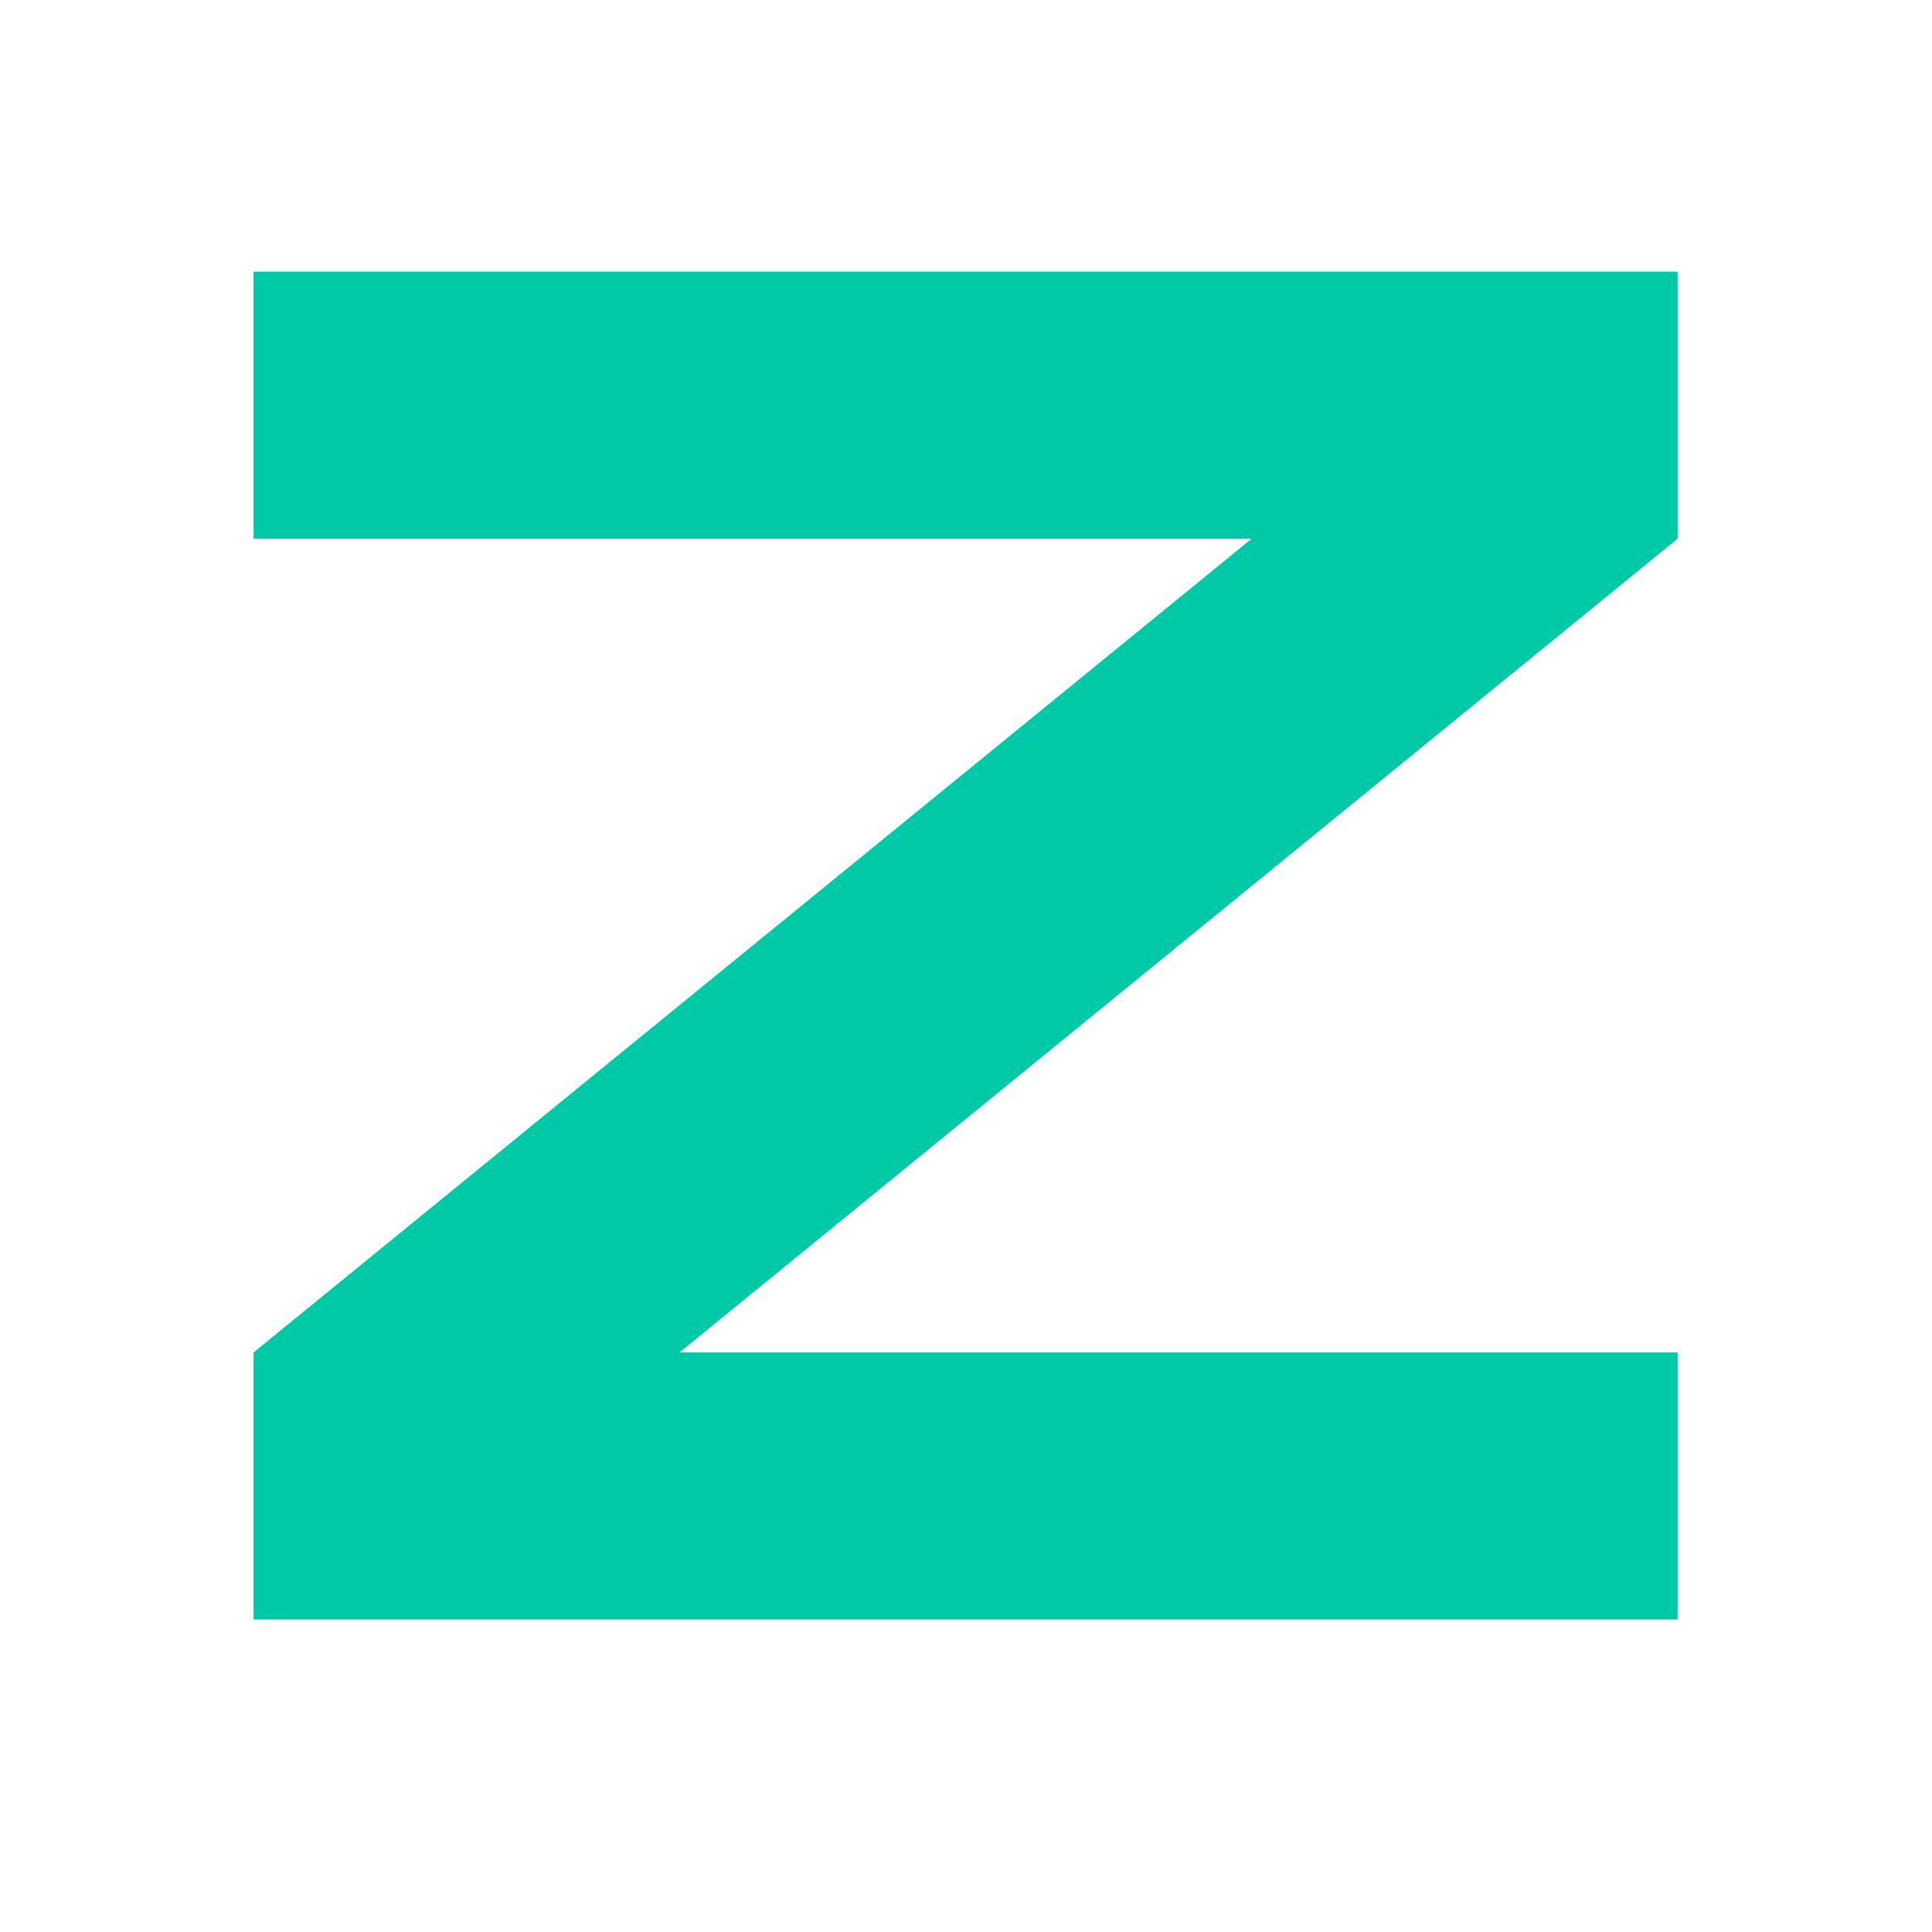
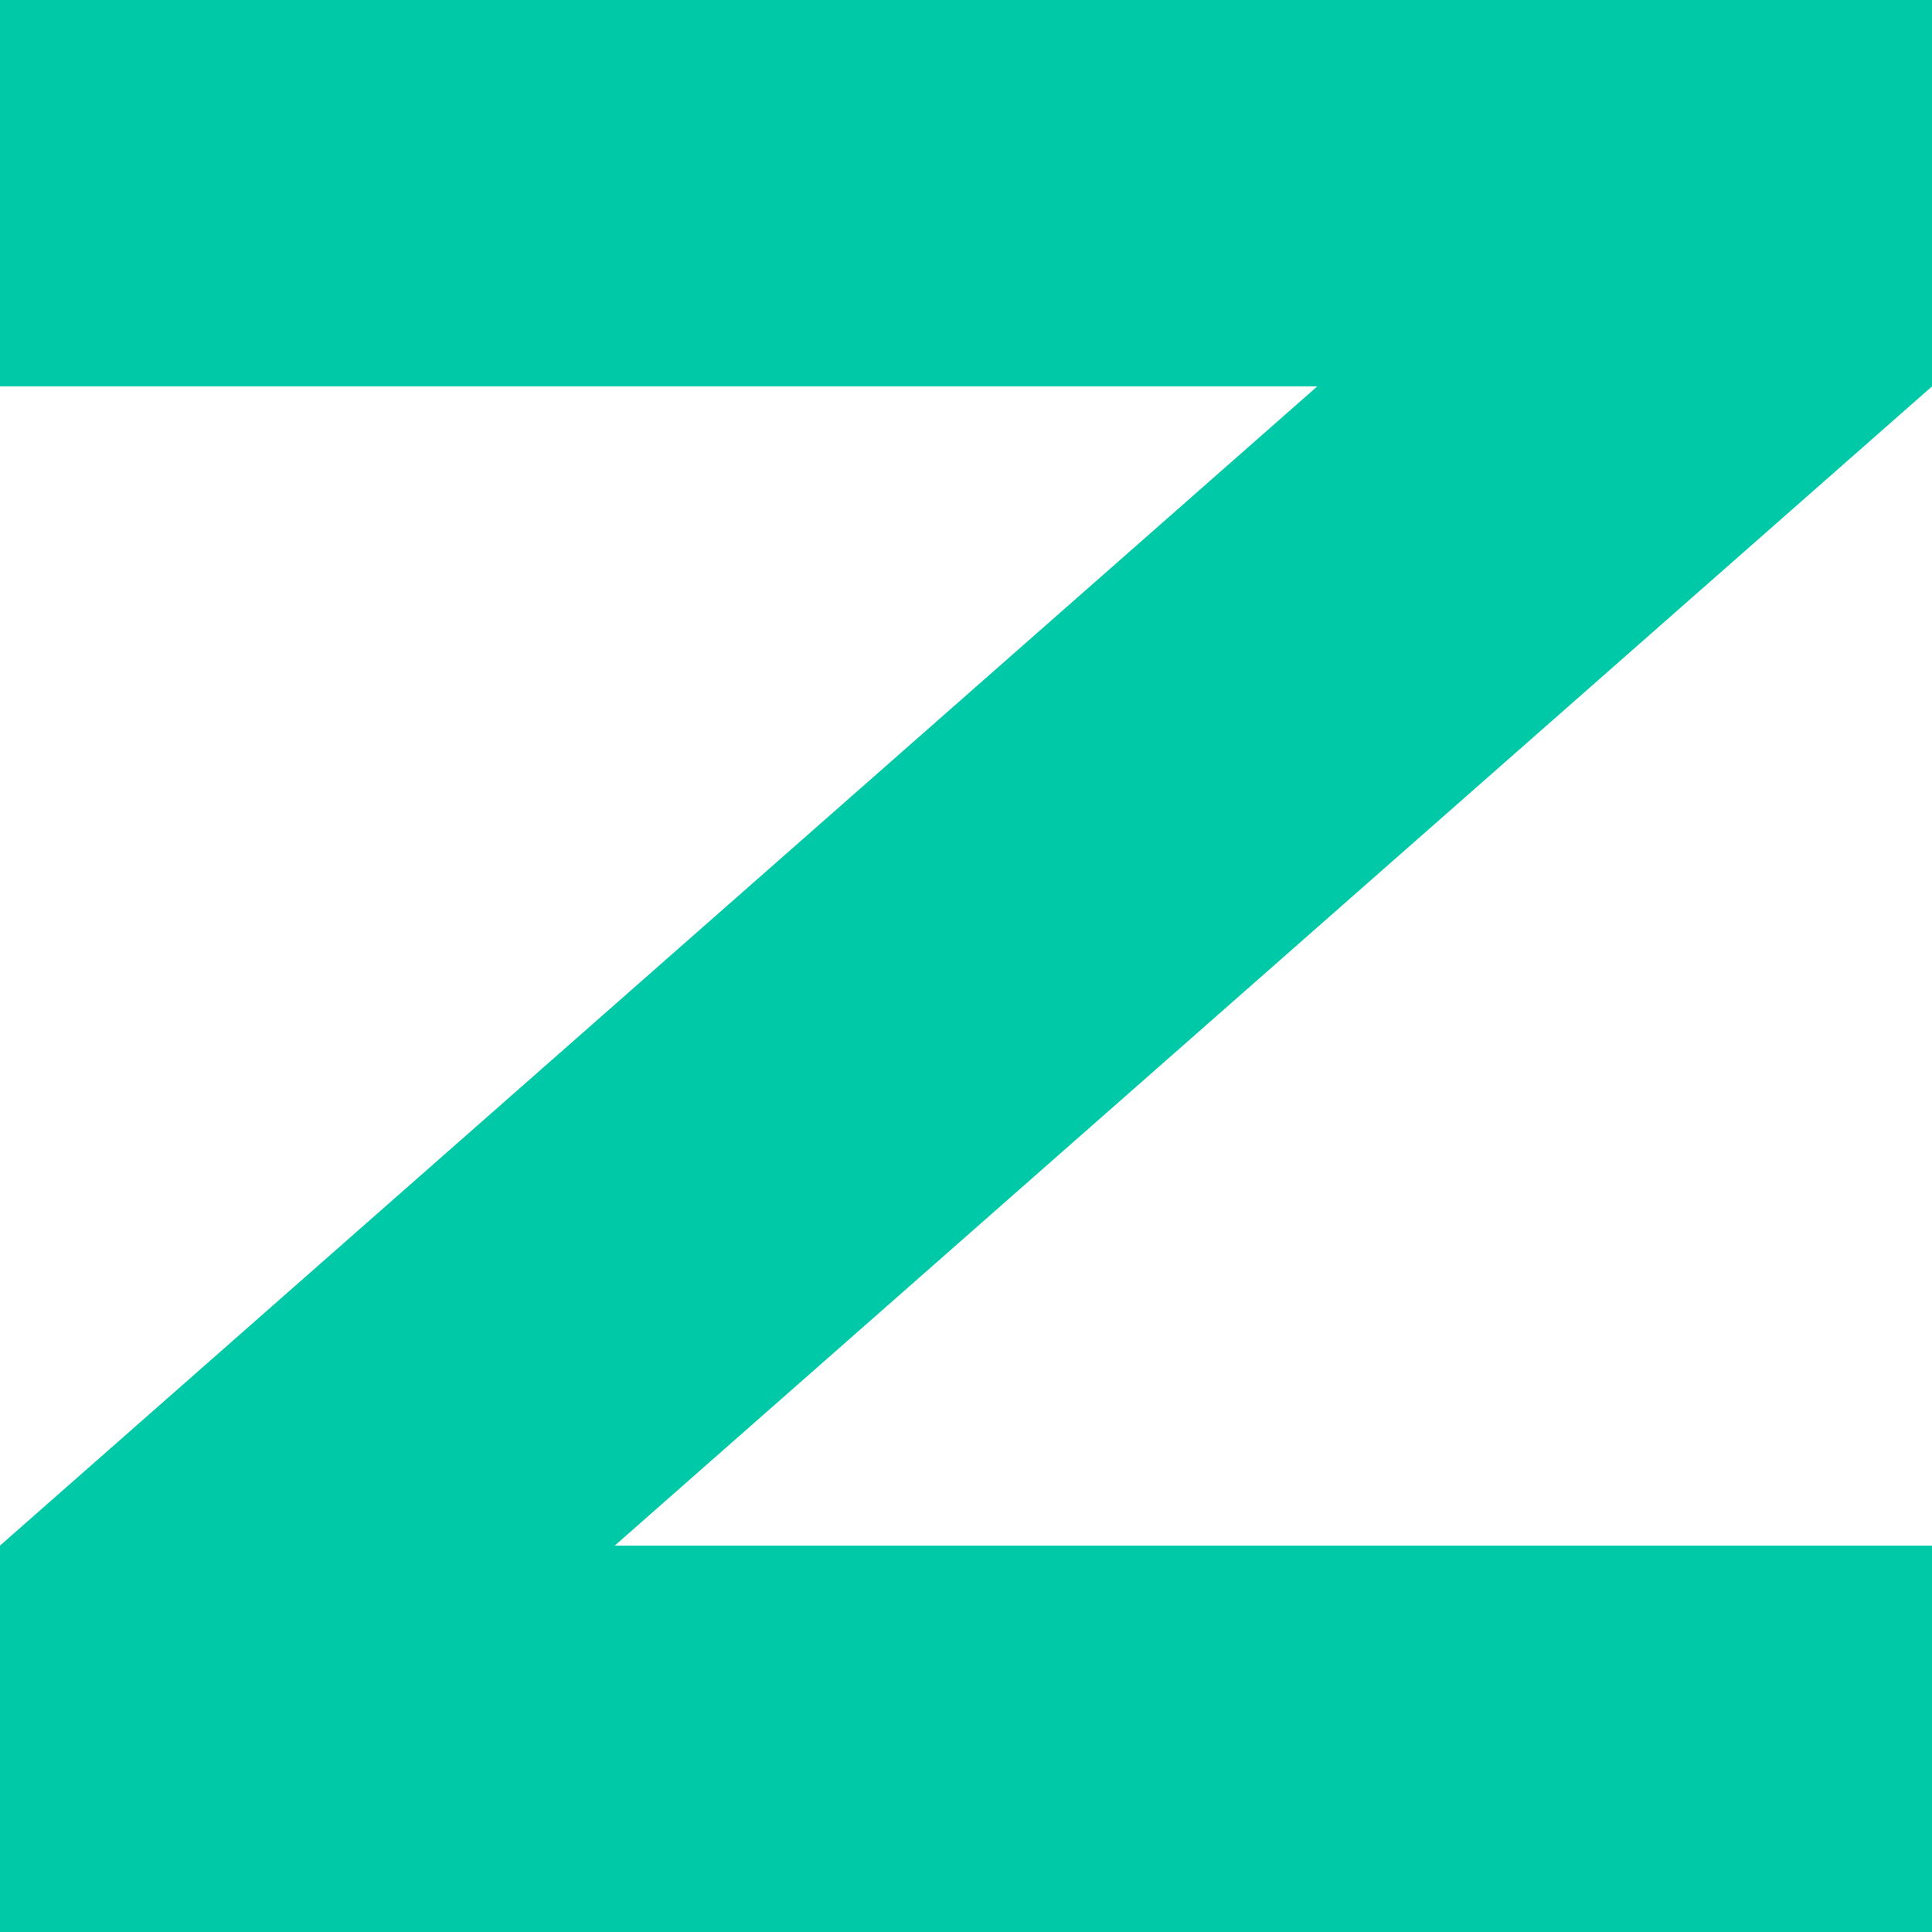
- <svg xmlns="http://www.w3.org/2000/svg" viewBox="0 0 32 32" width="32" height="32" shape-rendering="geometricPrecision">
-   <path transform="translate(4.2, 4.5) scale(0.1053)" d="M 0,0 L 224,0 L 224,42 L 67,170 L 224,170 L 224,212 L 0,212 L 0,170 L 157,42 L 0,42 Z" fill="#00C9A7" />
+ <svg xmlns="http://www.w3.org/2000/svg" viewBox="0 0 220 220" width="220" height="220" shape-rendering="geometricPrecision">
+   <polygon points="0,0 220,0 220,44 70,176 220,176 220,220 0,220 0,176 150,44 0,44" fill="#00C9A7" />
</svg>
